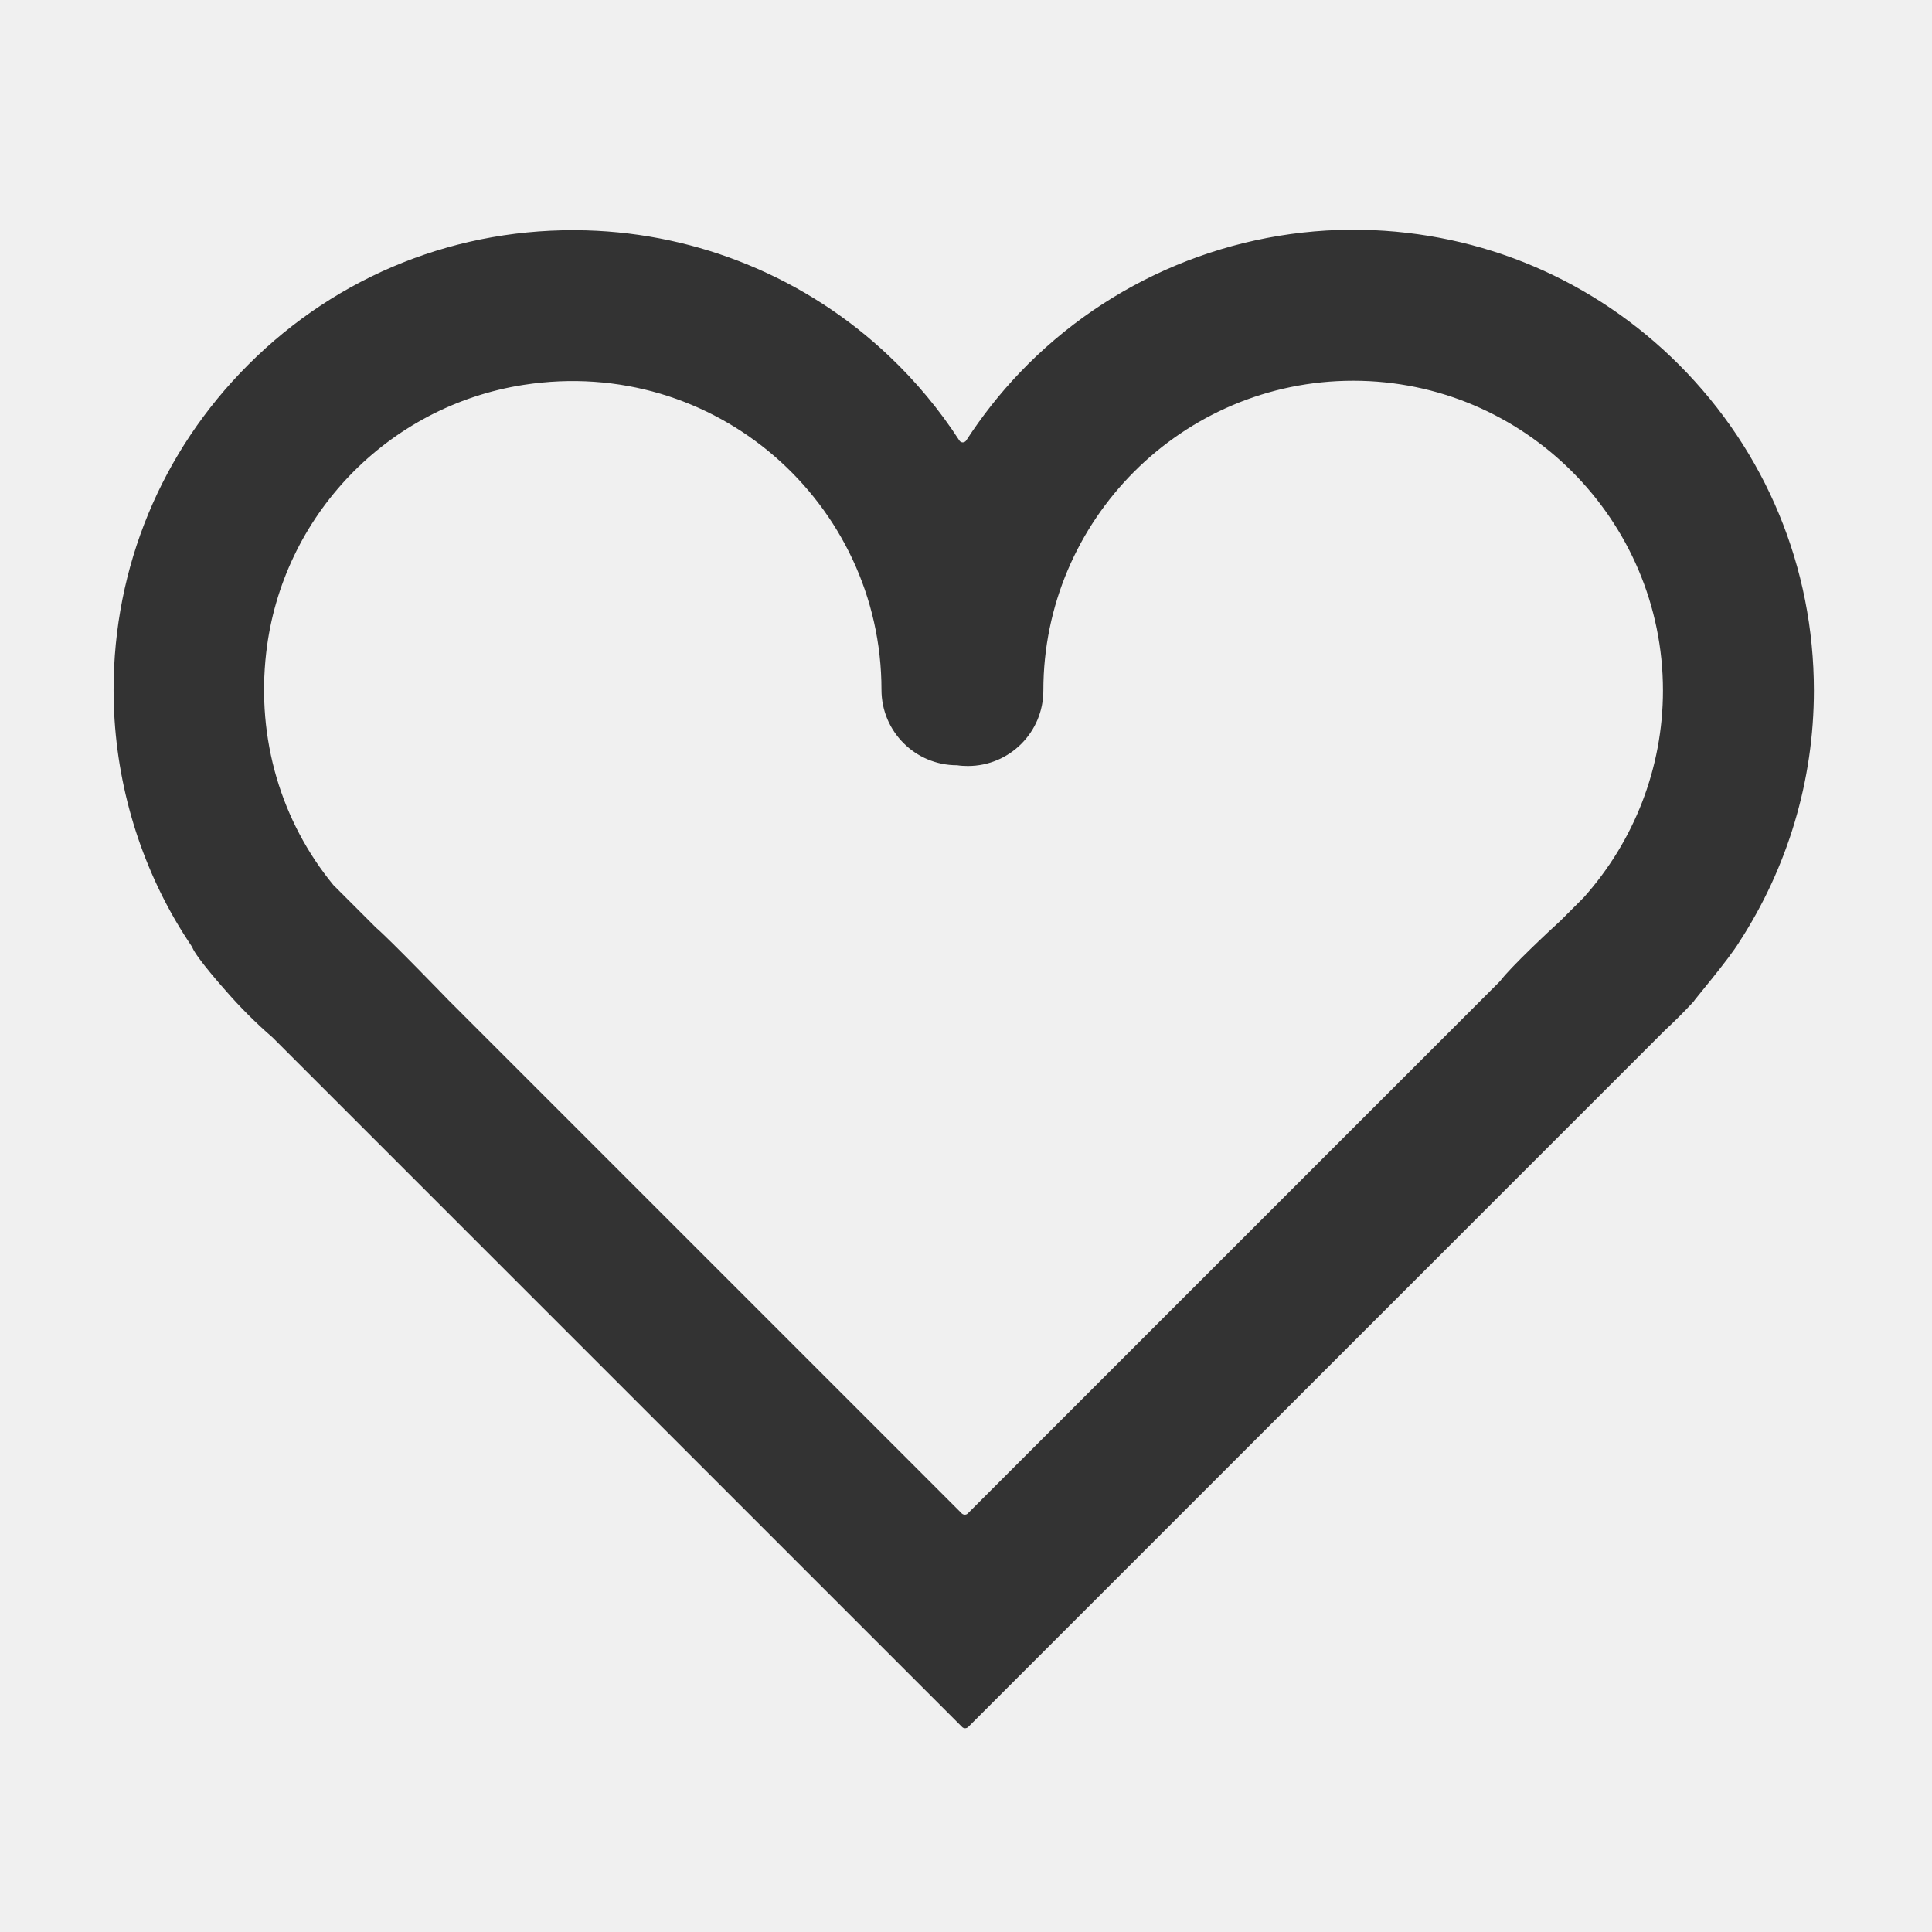
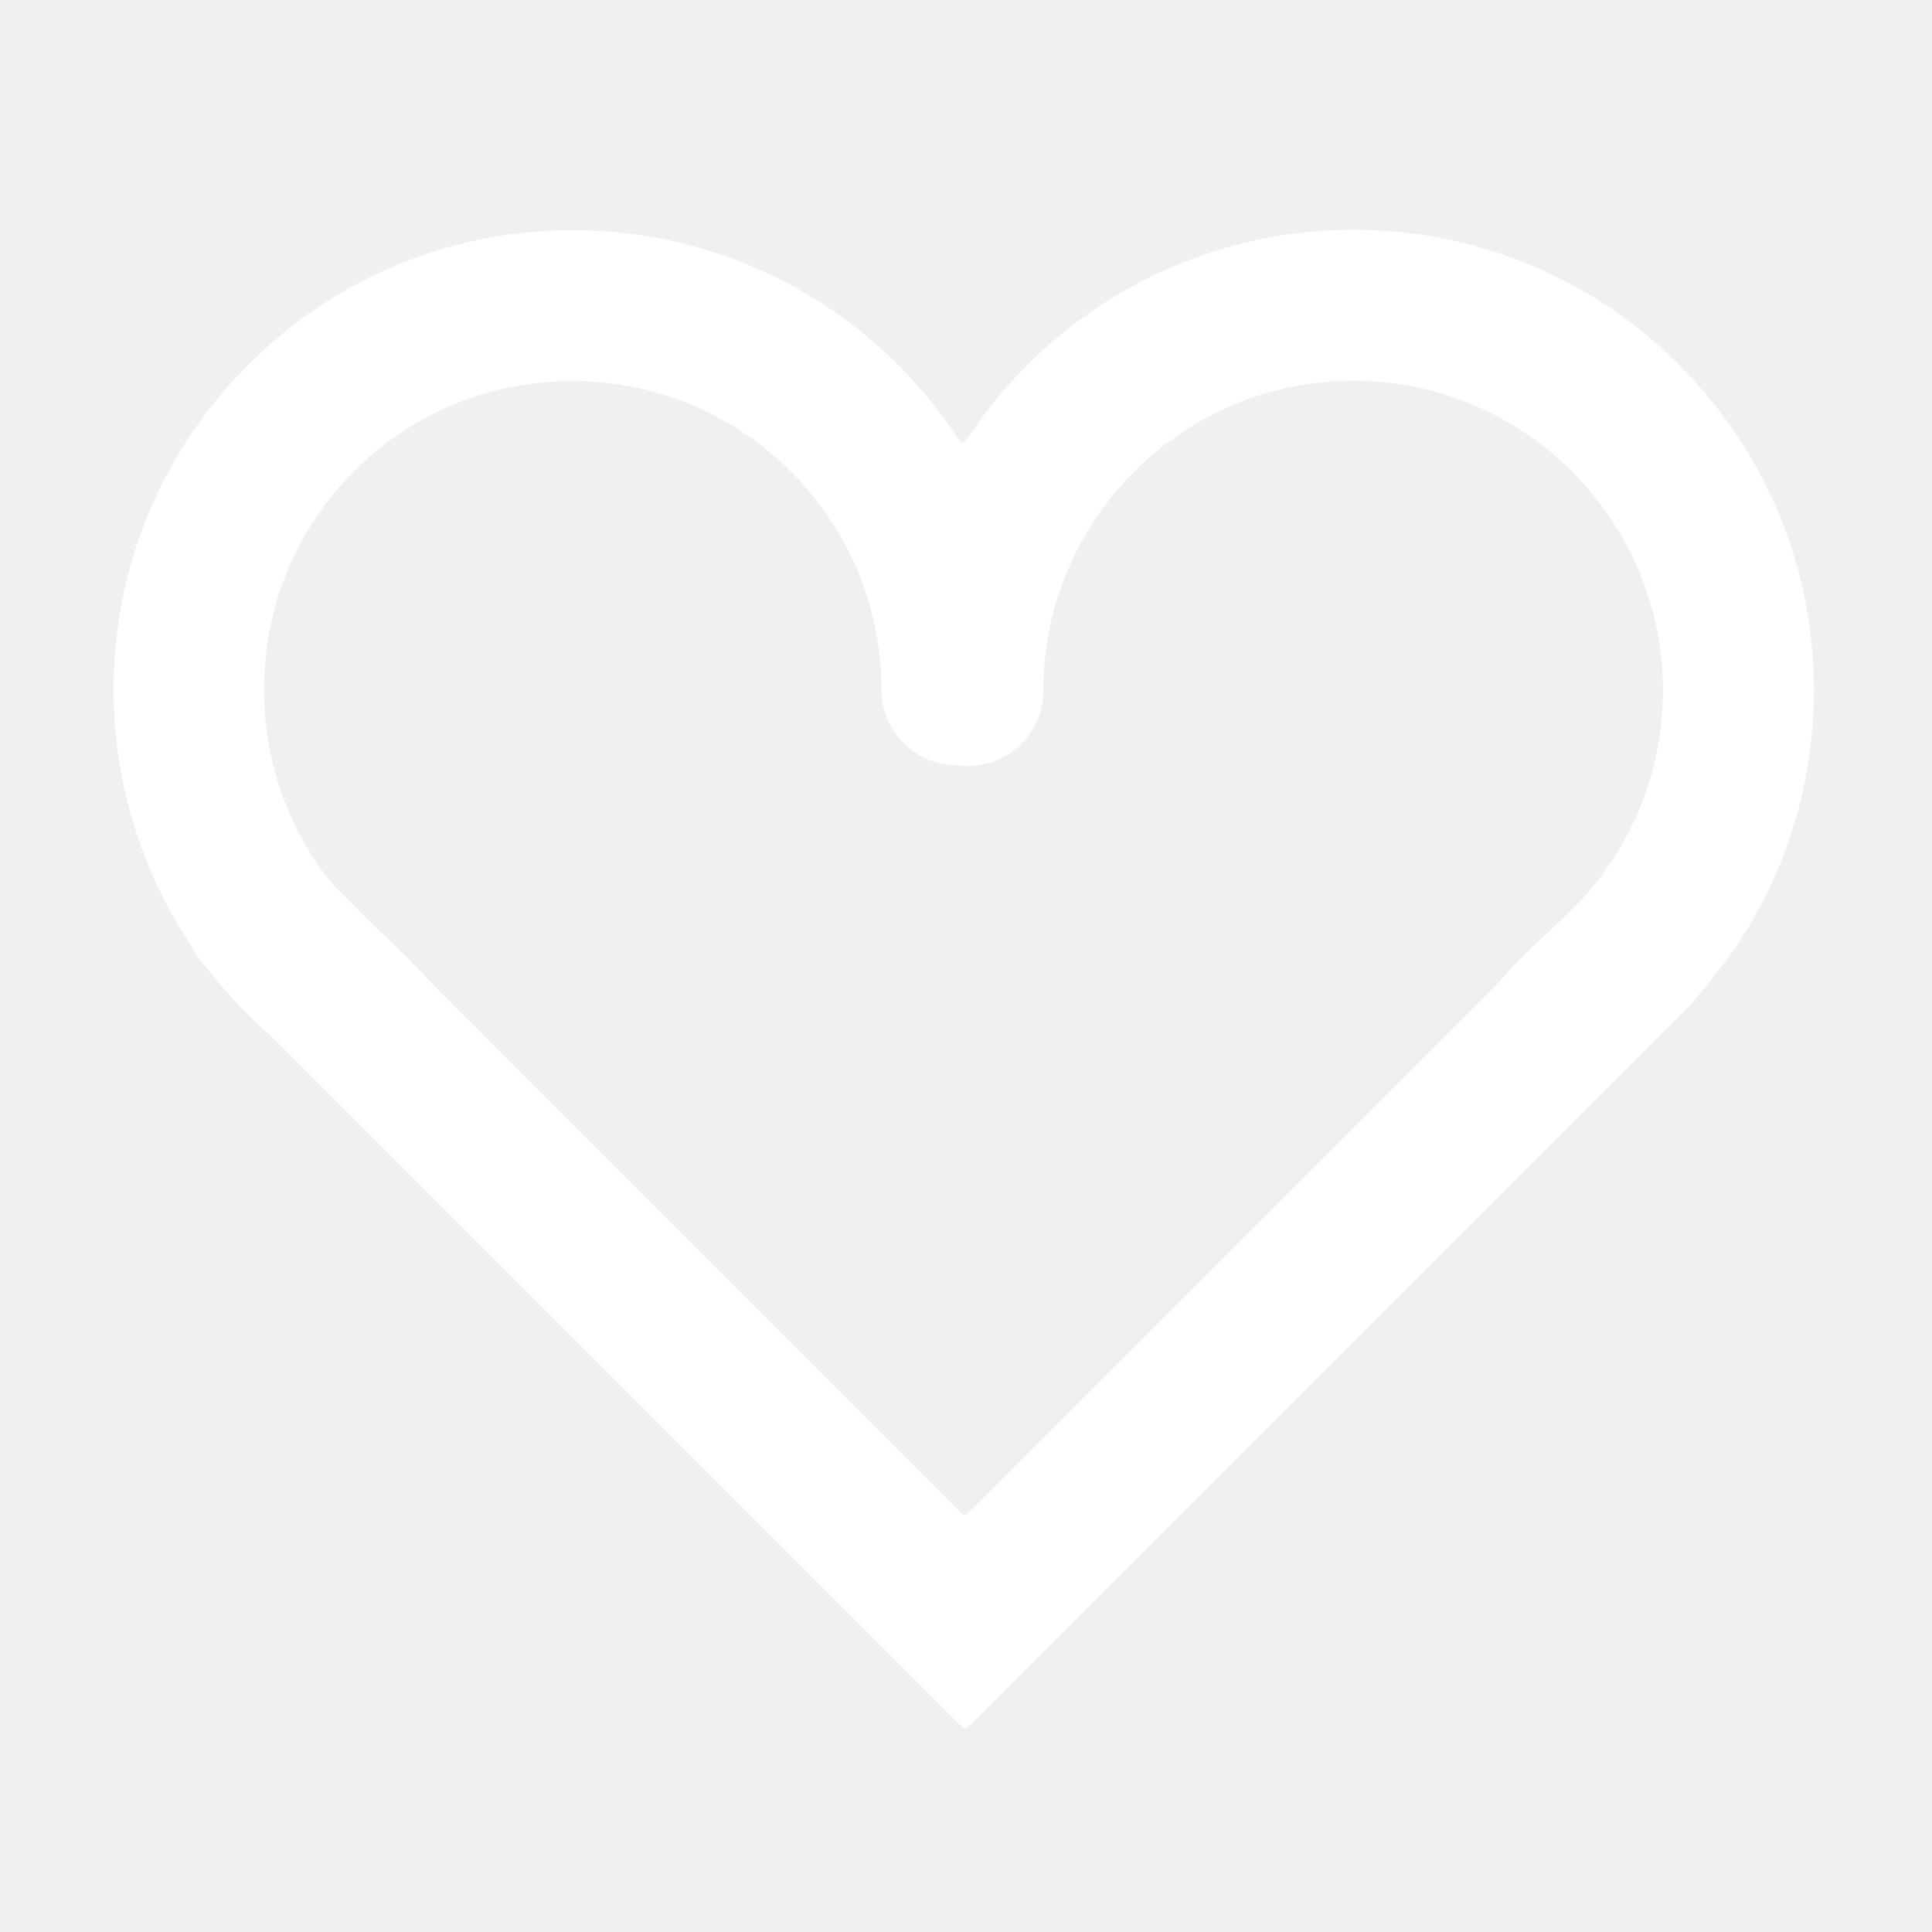
<svg xmlns="http://www.w3.org/2000/svg" class="icon" width="200px" height="200.00px" viewBox="0 0 1024 1024" version="1.1">
-   <path fill="#333" d="M921.9 499.2c25.4-39.1 39.5-85.2 39.5-133.2 0-65.2-25.4-126.5-71.5-172.7-45-45-104.4-70.2-167.8-71.5-68.3-1.3-134.3 26.2-181.5 75.6-10.7 11.2-20.2 23.3-28.5 36.1-0.9 1.3-2.8 1.3-3.6 0-10.5-16.2-23-31.3-37.4-44.9-43.4-41.1-100.6-64.8-160.4-66.5-67.7-1.9-131.6 23.6-179.2 71.3-46 46-71.3 107.2-71.3 172.2 0 42.9 11.3 85.1 32.7 122.1 2.8 4.8 5.7 9.4 8.8 14 0.1 0.1 0.1 0.2 0.2 0.4 2.2 5.6 17.5 22.7 17.5 22.7 7.8 9 16.2 17.4 25.1 25.1l0.1 0.1L510 915.4c0.8 0.8 2.2 0.8 3.1 0l369.2-369.2c5.3-4.9 10.4-10 15.3-15.3-0.3-0.1 18.7-22.4 24.3-31.7zM238 530.4s-32.1-33.2-38.7-38.7l-0.1-0.1-22.3-22.3-0.2-0.2c-27.5-33.5-40.9-77.2-35.6-123.2 8.3-72.4 64.4-130.7 136.4-141.9 101.7-15.8 189.7 62.8 189.7 161.6 0 22.1 17.9 40 40 40h0.1c1.9 0.3 3.8 0.4 5.7 0.4 22.1 0 40-17.9 40-40 0-90.5 73.7-164.2 164.2-164.2S881.4 275.5 881.4 366c0 41-15.3 79.9-42.1 109.8l-0.1 0.1-12.1 12.1c-5.4 4.9-26.6 24.7-32 32l-0.2 0.2-282 282c-0.8 0.8-2.2 0.8-3.1 0L238 530.4z" />
+   <path fill="#fff" d="M921.9 499.2c25.4-39.1 39.5-85.2 39.5-133.2 0-65.2-25.4-126.5-71.5-172.7-45-45-104.4-70.2-167.8-71.5-68.3-1.3-134.3 26.2-181.5 75.6-10.7 11.2-20.2 23.3-28.5 36.1-0.9 1.3-2.8 1.3-3.6 0-10.5-16.2-23-31.3-37.4-44.9-43.4-41.1-100.6-64.8-160.4-66.5-67.7-1.9-131.6 23.6-179.2 71.3-46 46-71.3 107.2-71.3 172.2 0 42.9 11.3 85.1 32.7 122.1 2.8 4.8 5.7 9.4 8.8 14 0.1 0.1 0.1 0.2 0.2 0.4 2.2 5.6 17.5 22.7 17.5 22.7 7.8 9 16.2 17.4 25.1 25.1l0.1 0.1L510 915.4c0.8 0.8 2.2 0.8 3.1 0l369.2-369.2c5.3-4.9 10.4-10 15.3-15.3-0.3-0.1 18.7-22.4 24.3-31.7zM238 530.4s-32.1-33.2-38.7-38.7l-0.1-0.1-22.3-22.3-0.2-0.2c-27.5-33.5-40.9-77.2-35.6-123.2 8.3-72.4 64.4-130.7 136.4-141.9 101.7-15.8 189.7 62.8 189.7 161.6 0 22.1 17.9 40 40 40h0.1c1.9 0.3 3.8 0.4 5.7 0.4 22.1 0 40-17.9 40-40 0-90.5 73.7-164.2 164.2-164.2S881.4 275.5 881.4 366c0 41-15.3 79.9-42.1 109.8l-0.1 0.1-12.1 12.1c-5.4 4.9-26.6 24.7-32 32l-0.2 0.2-282 282c-0.8 0.8-2.2 0.8-3.1 0L238 530.4z" />
</svg>
